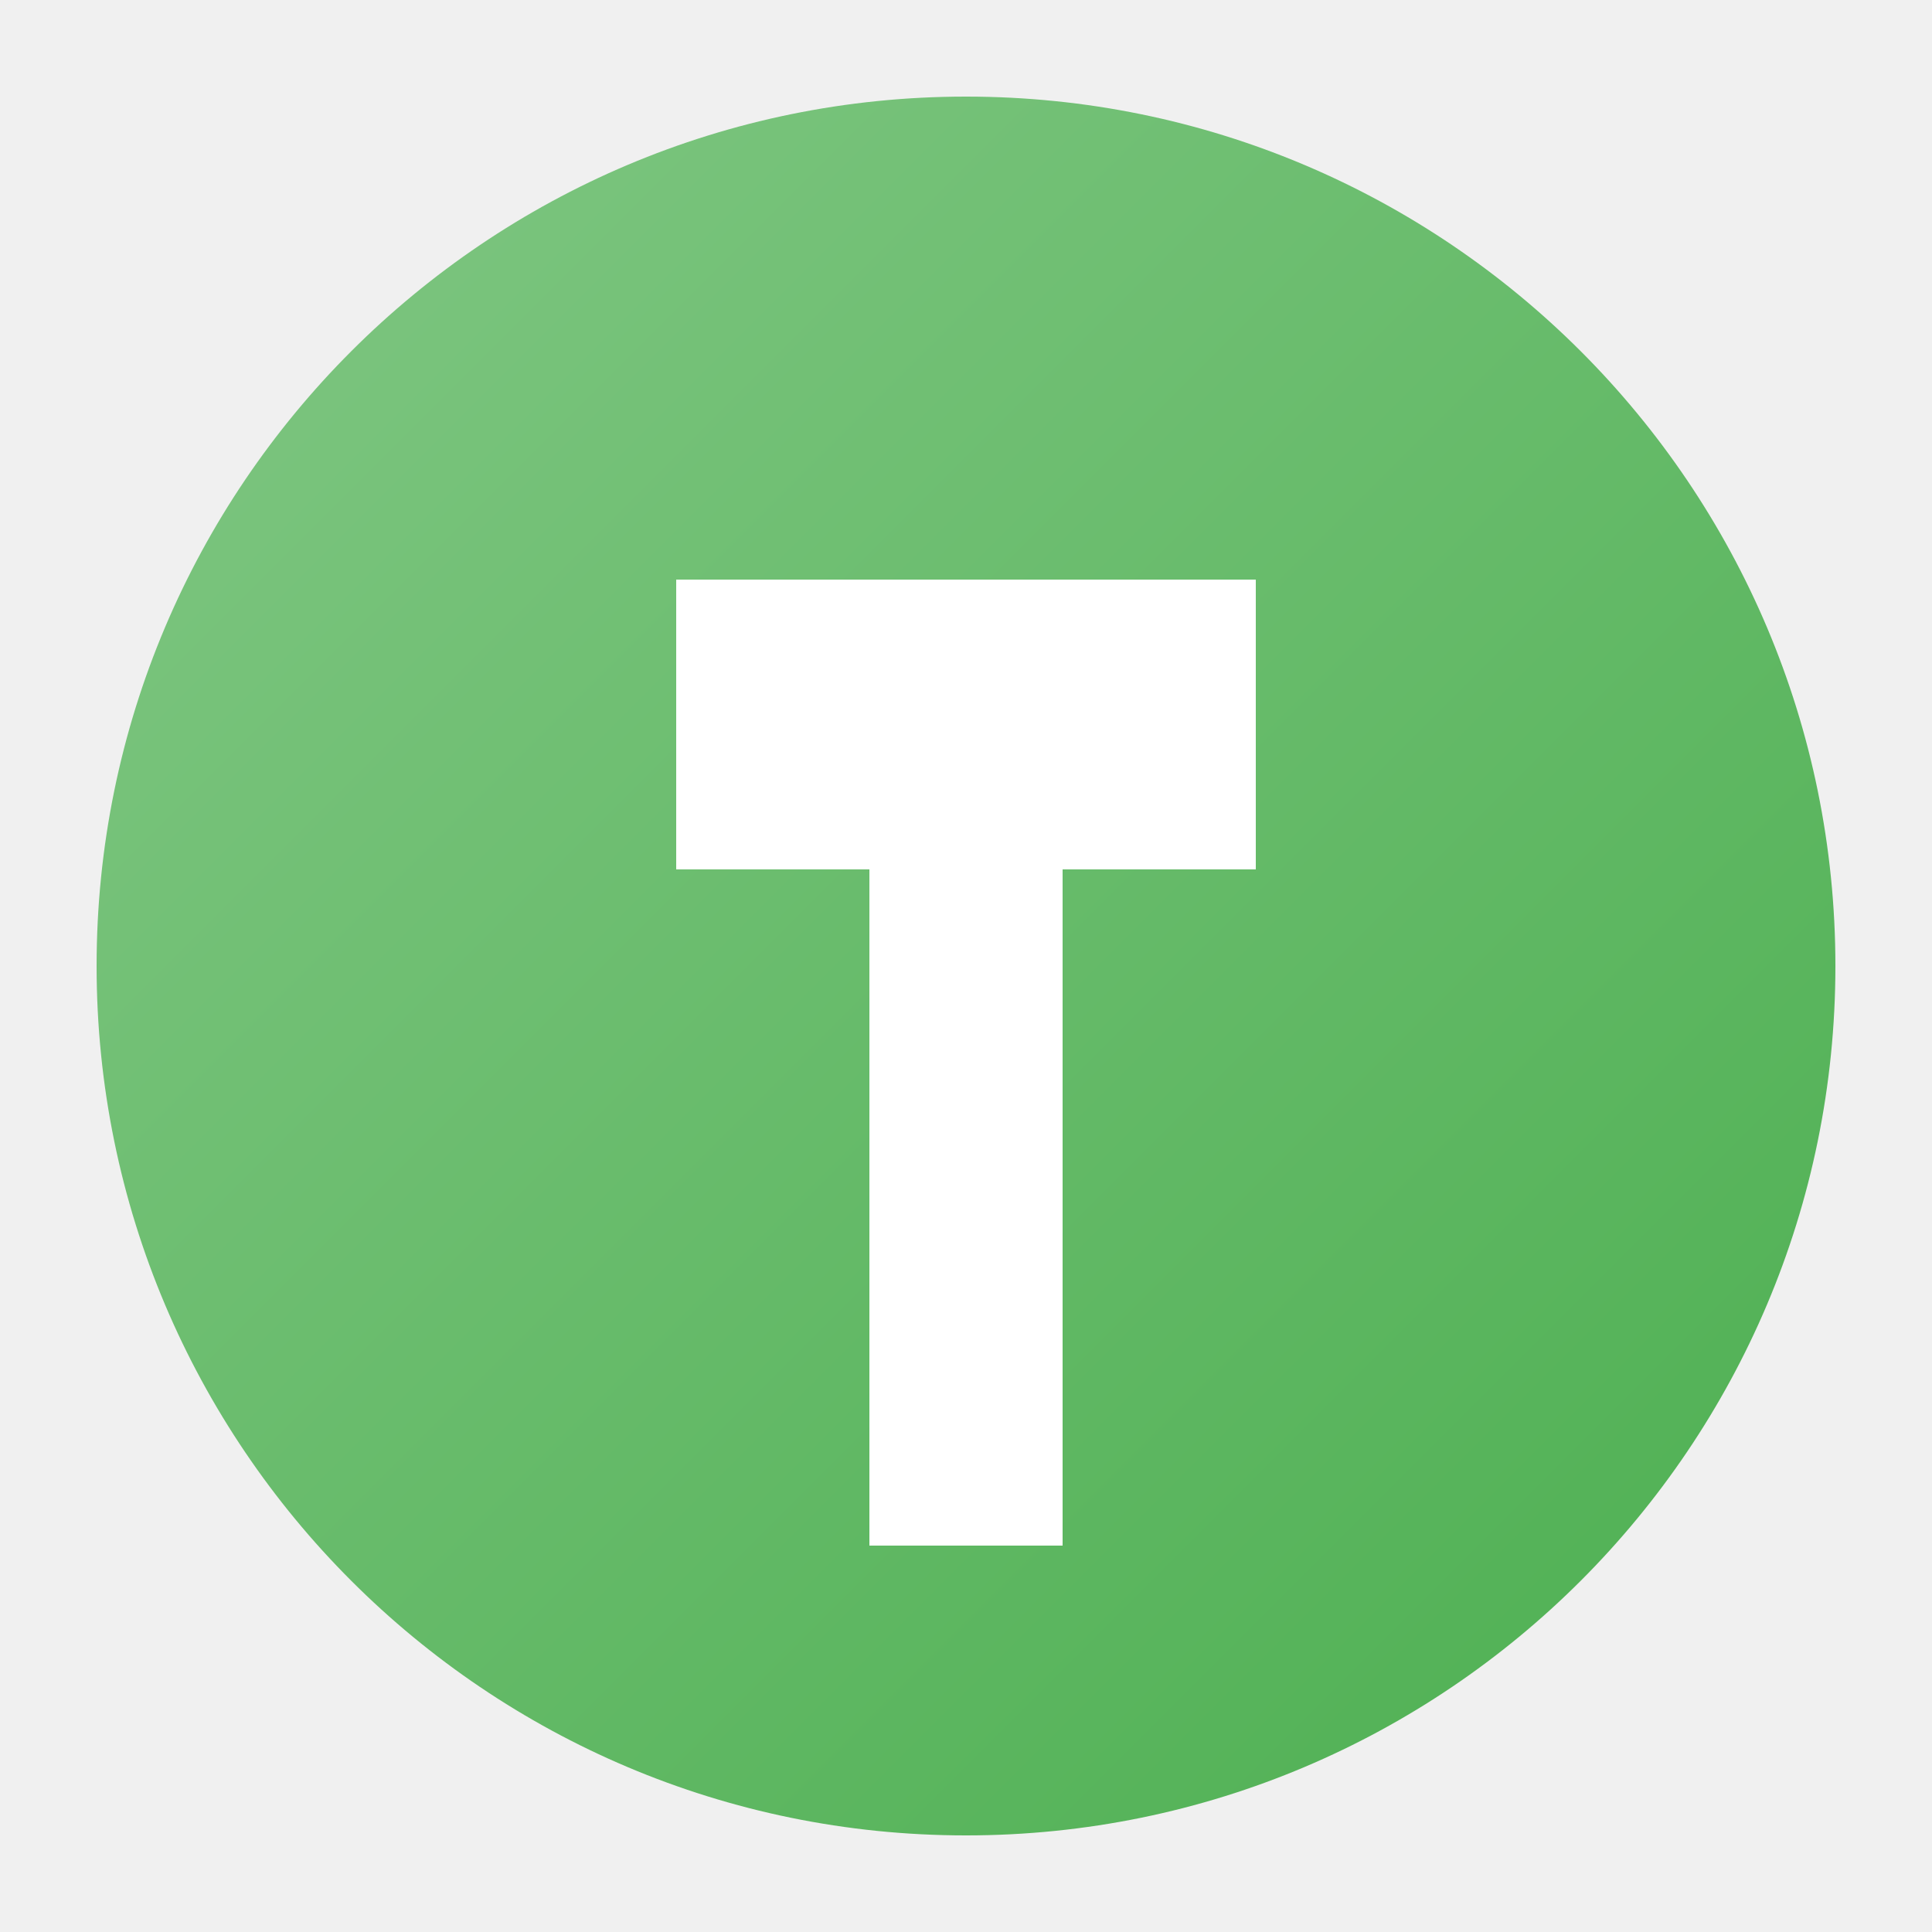
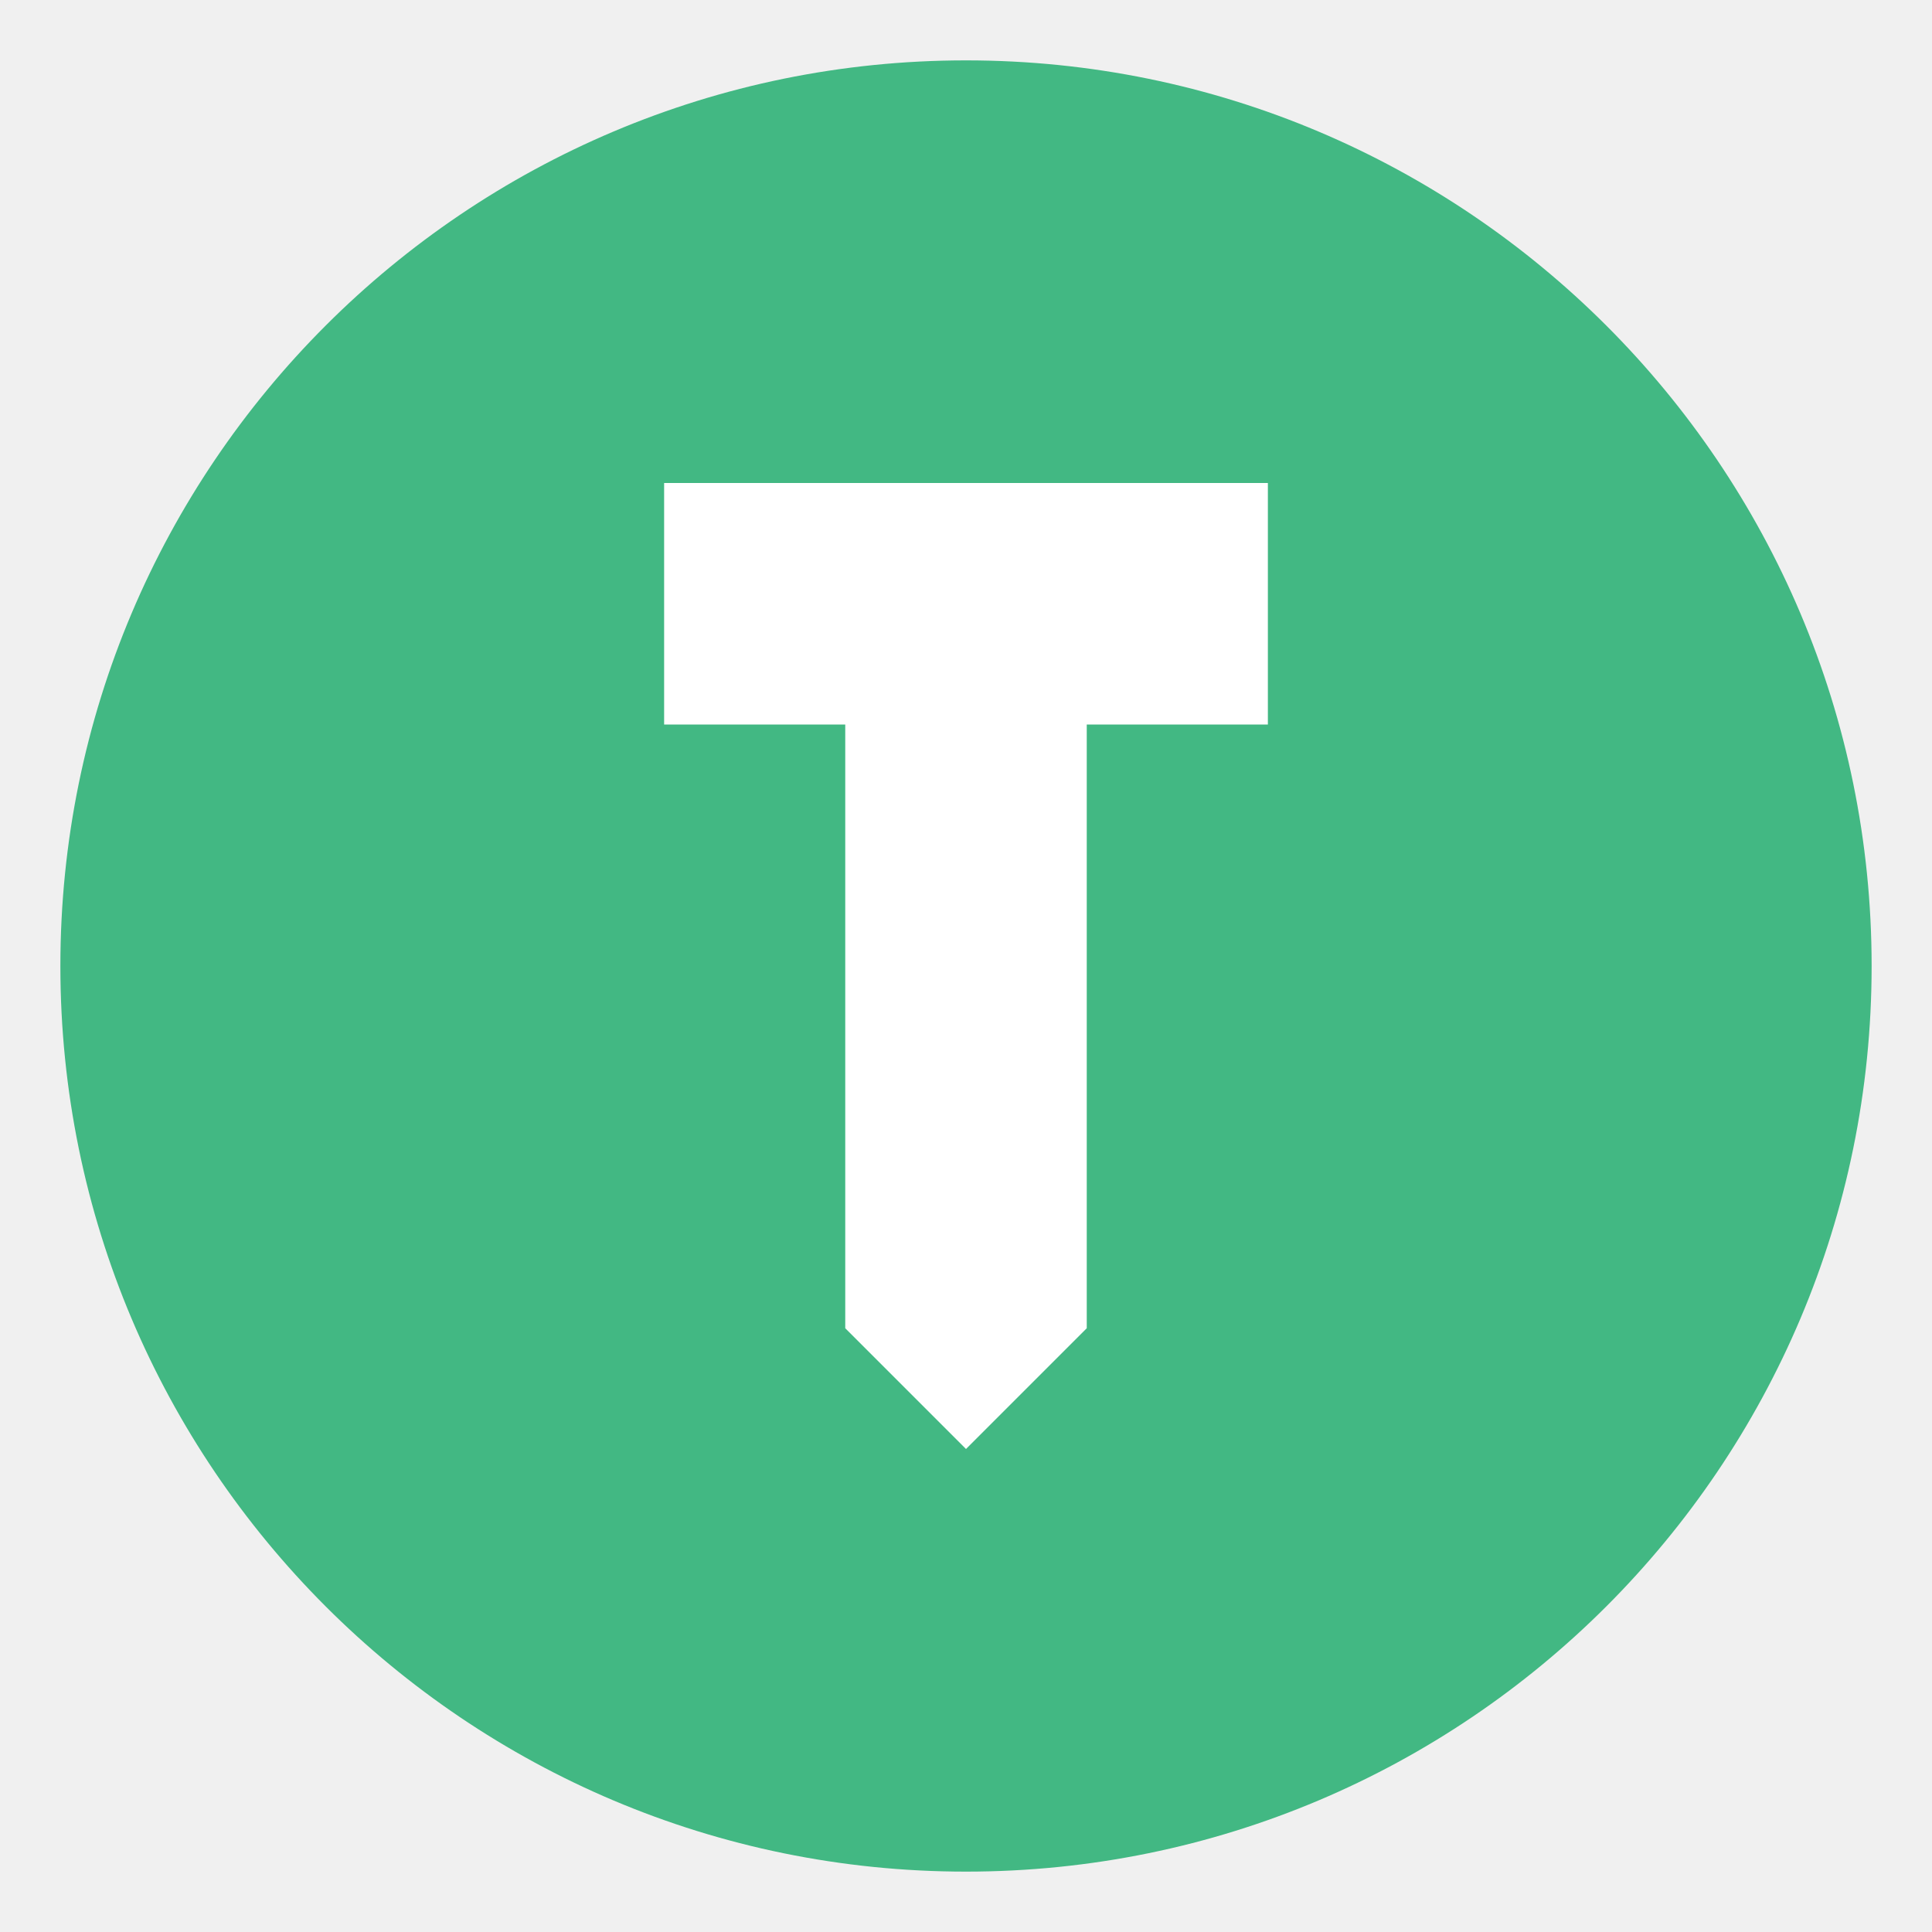
- <svg xmlns="http://www.w3.org/2000/svg" aria-hidden="true" role="img" width="32" height="32" viewBox="0 0 100 100">
-   <defs>
-     <linearGradient id="TLogoLightGreen" x1="0%" y1="0%" x2="100%" y2="100%">
-       <stop offset="0%" stop-color="#81C784" />
-       <stop offset="100%" stop-color="#4CAF50" />
-     </linearGradient>
-   </defs>
-   <circle cx="50" cy="50" r="45" fill="url(#TLogoLightGreen)" />
-   <path d="M35 30h30v15h-30zM45 45v35h10V45z" fill="white" />
+ <svg xmlns="http://www.w3.org/2000/svg" width="32" height="32" viewBox="0 0 32 32" fill="none">
+   <circle cx="16" cy="16" r="15" fill="#42b883" />
+   <path d="M09 8h12v4h-3v10l-2 2-2-2V12h-3v-4z" fill="white" />
</svg>
